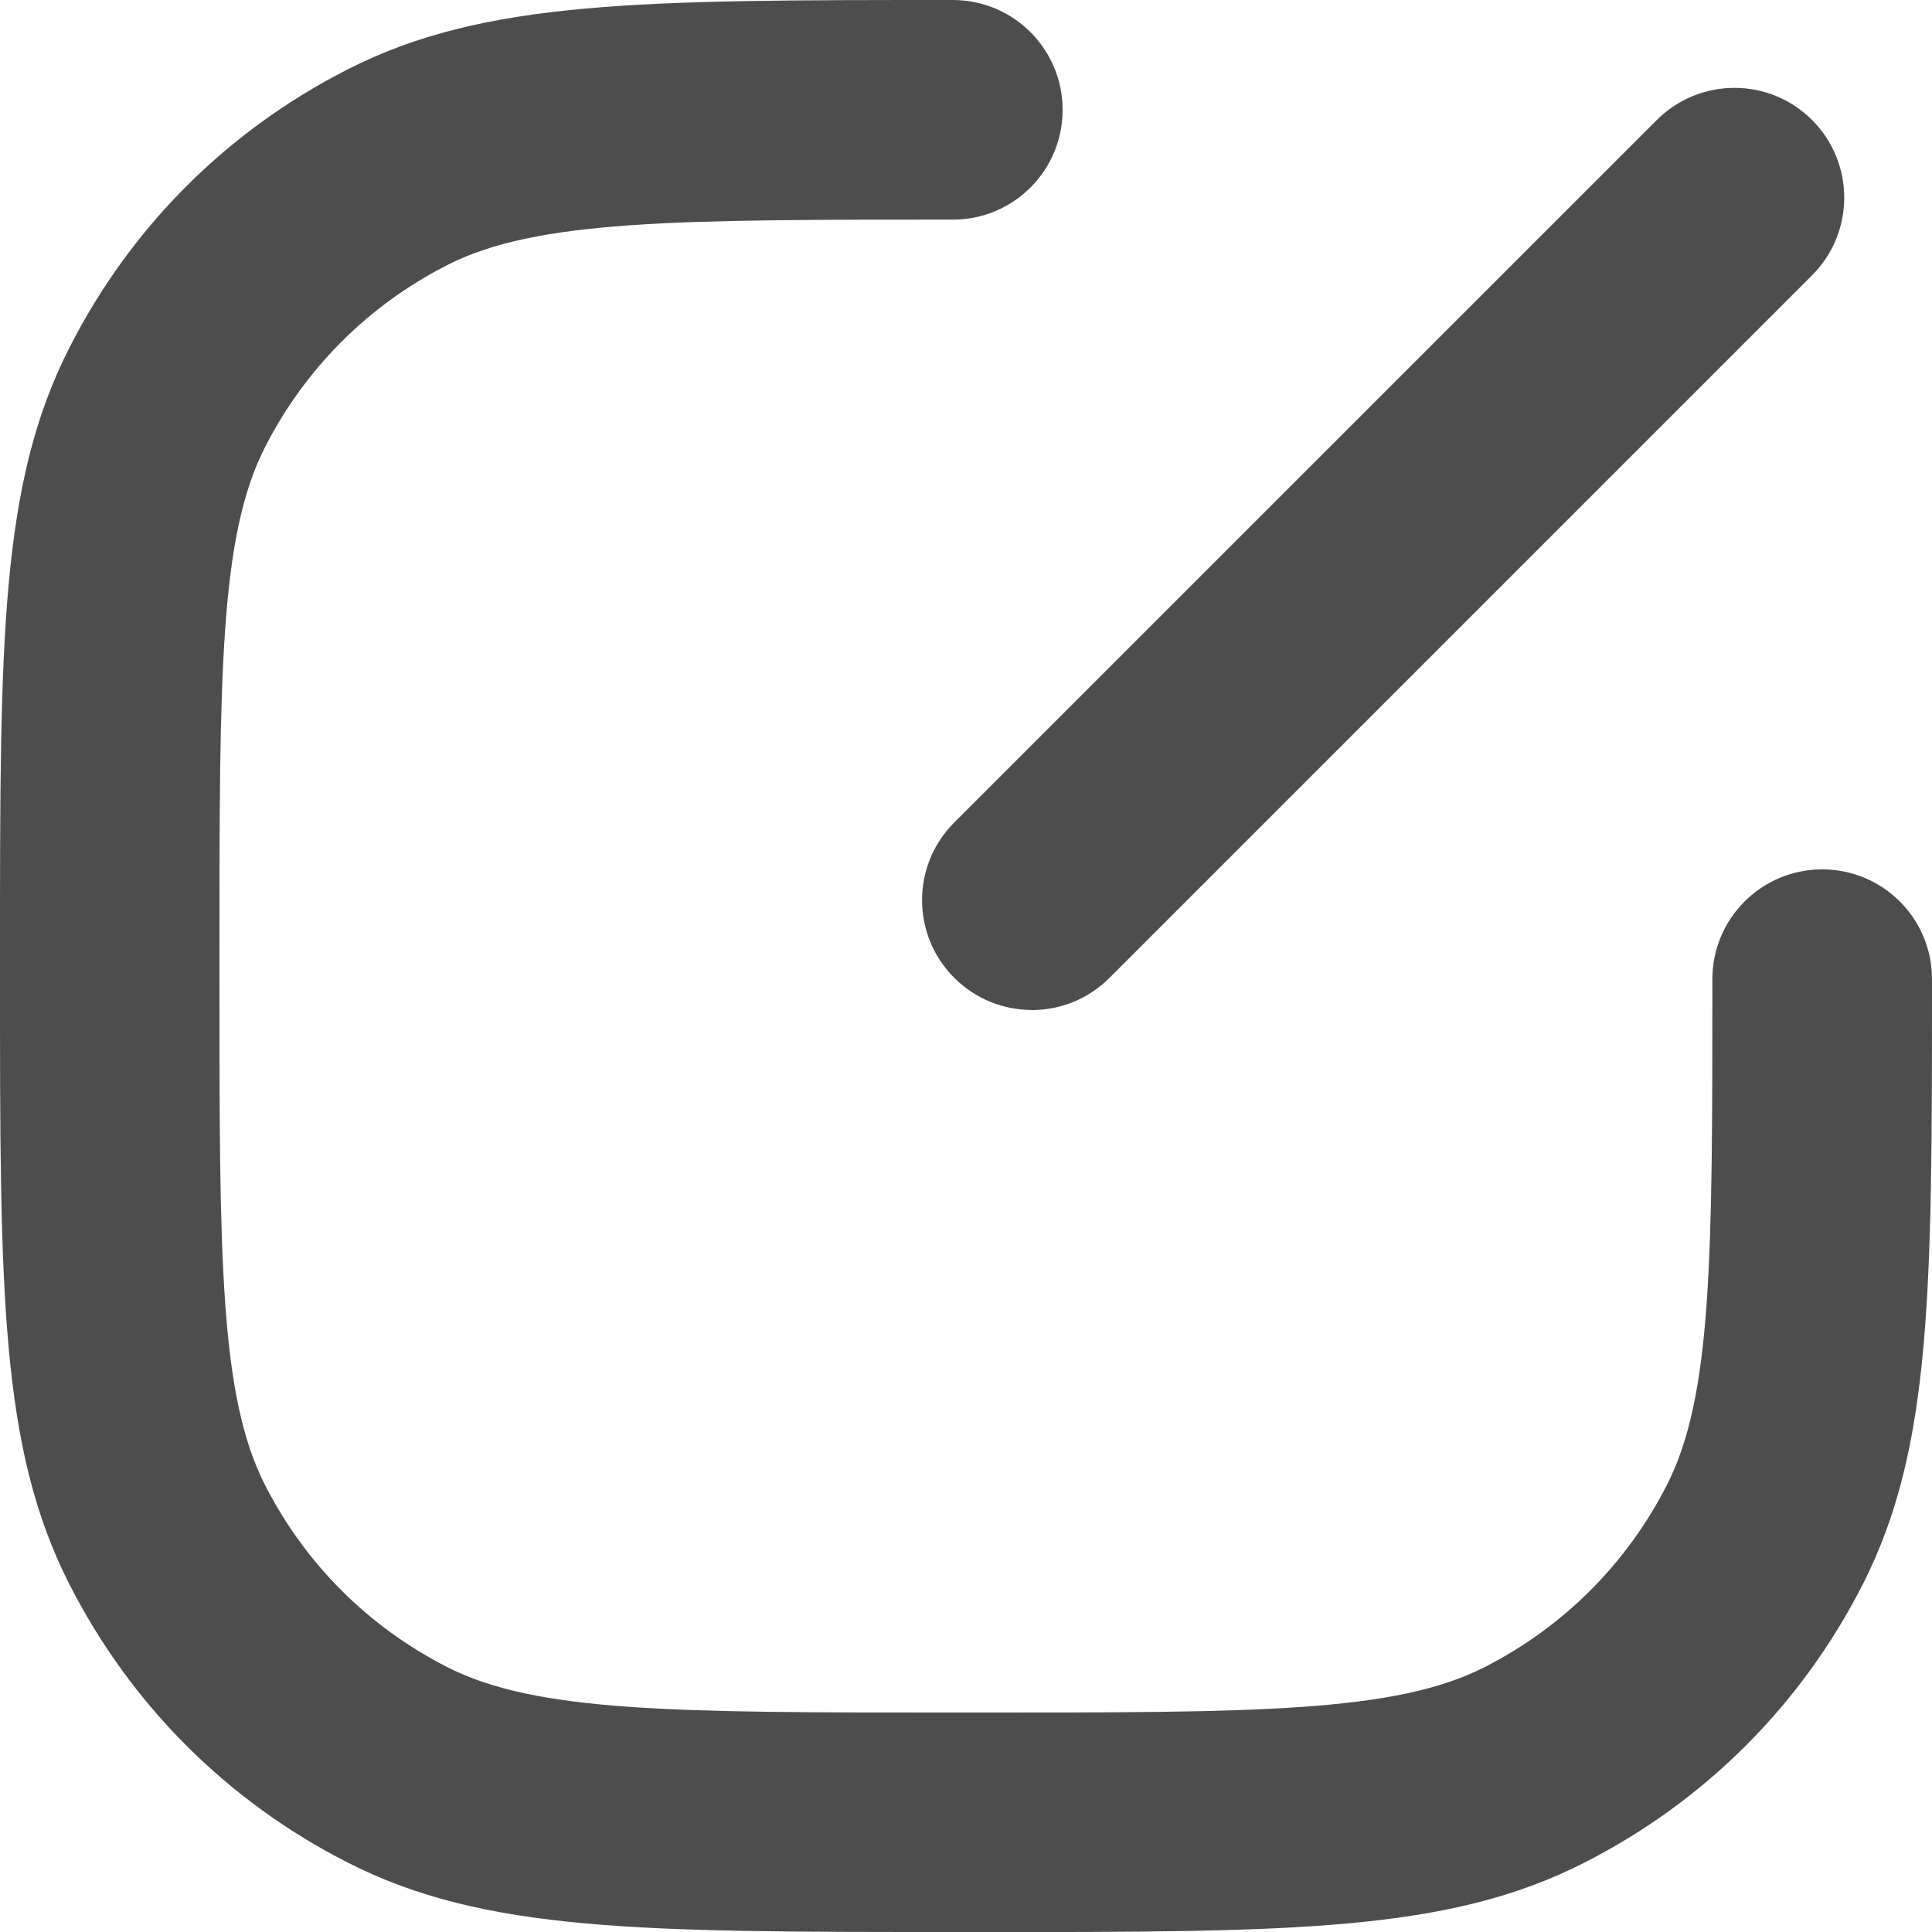
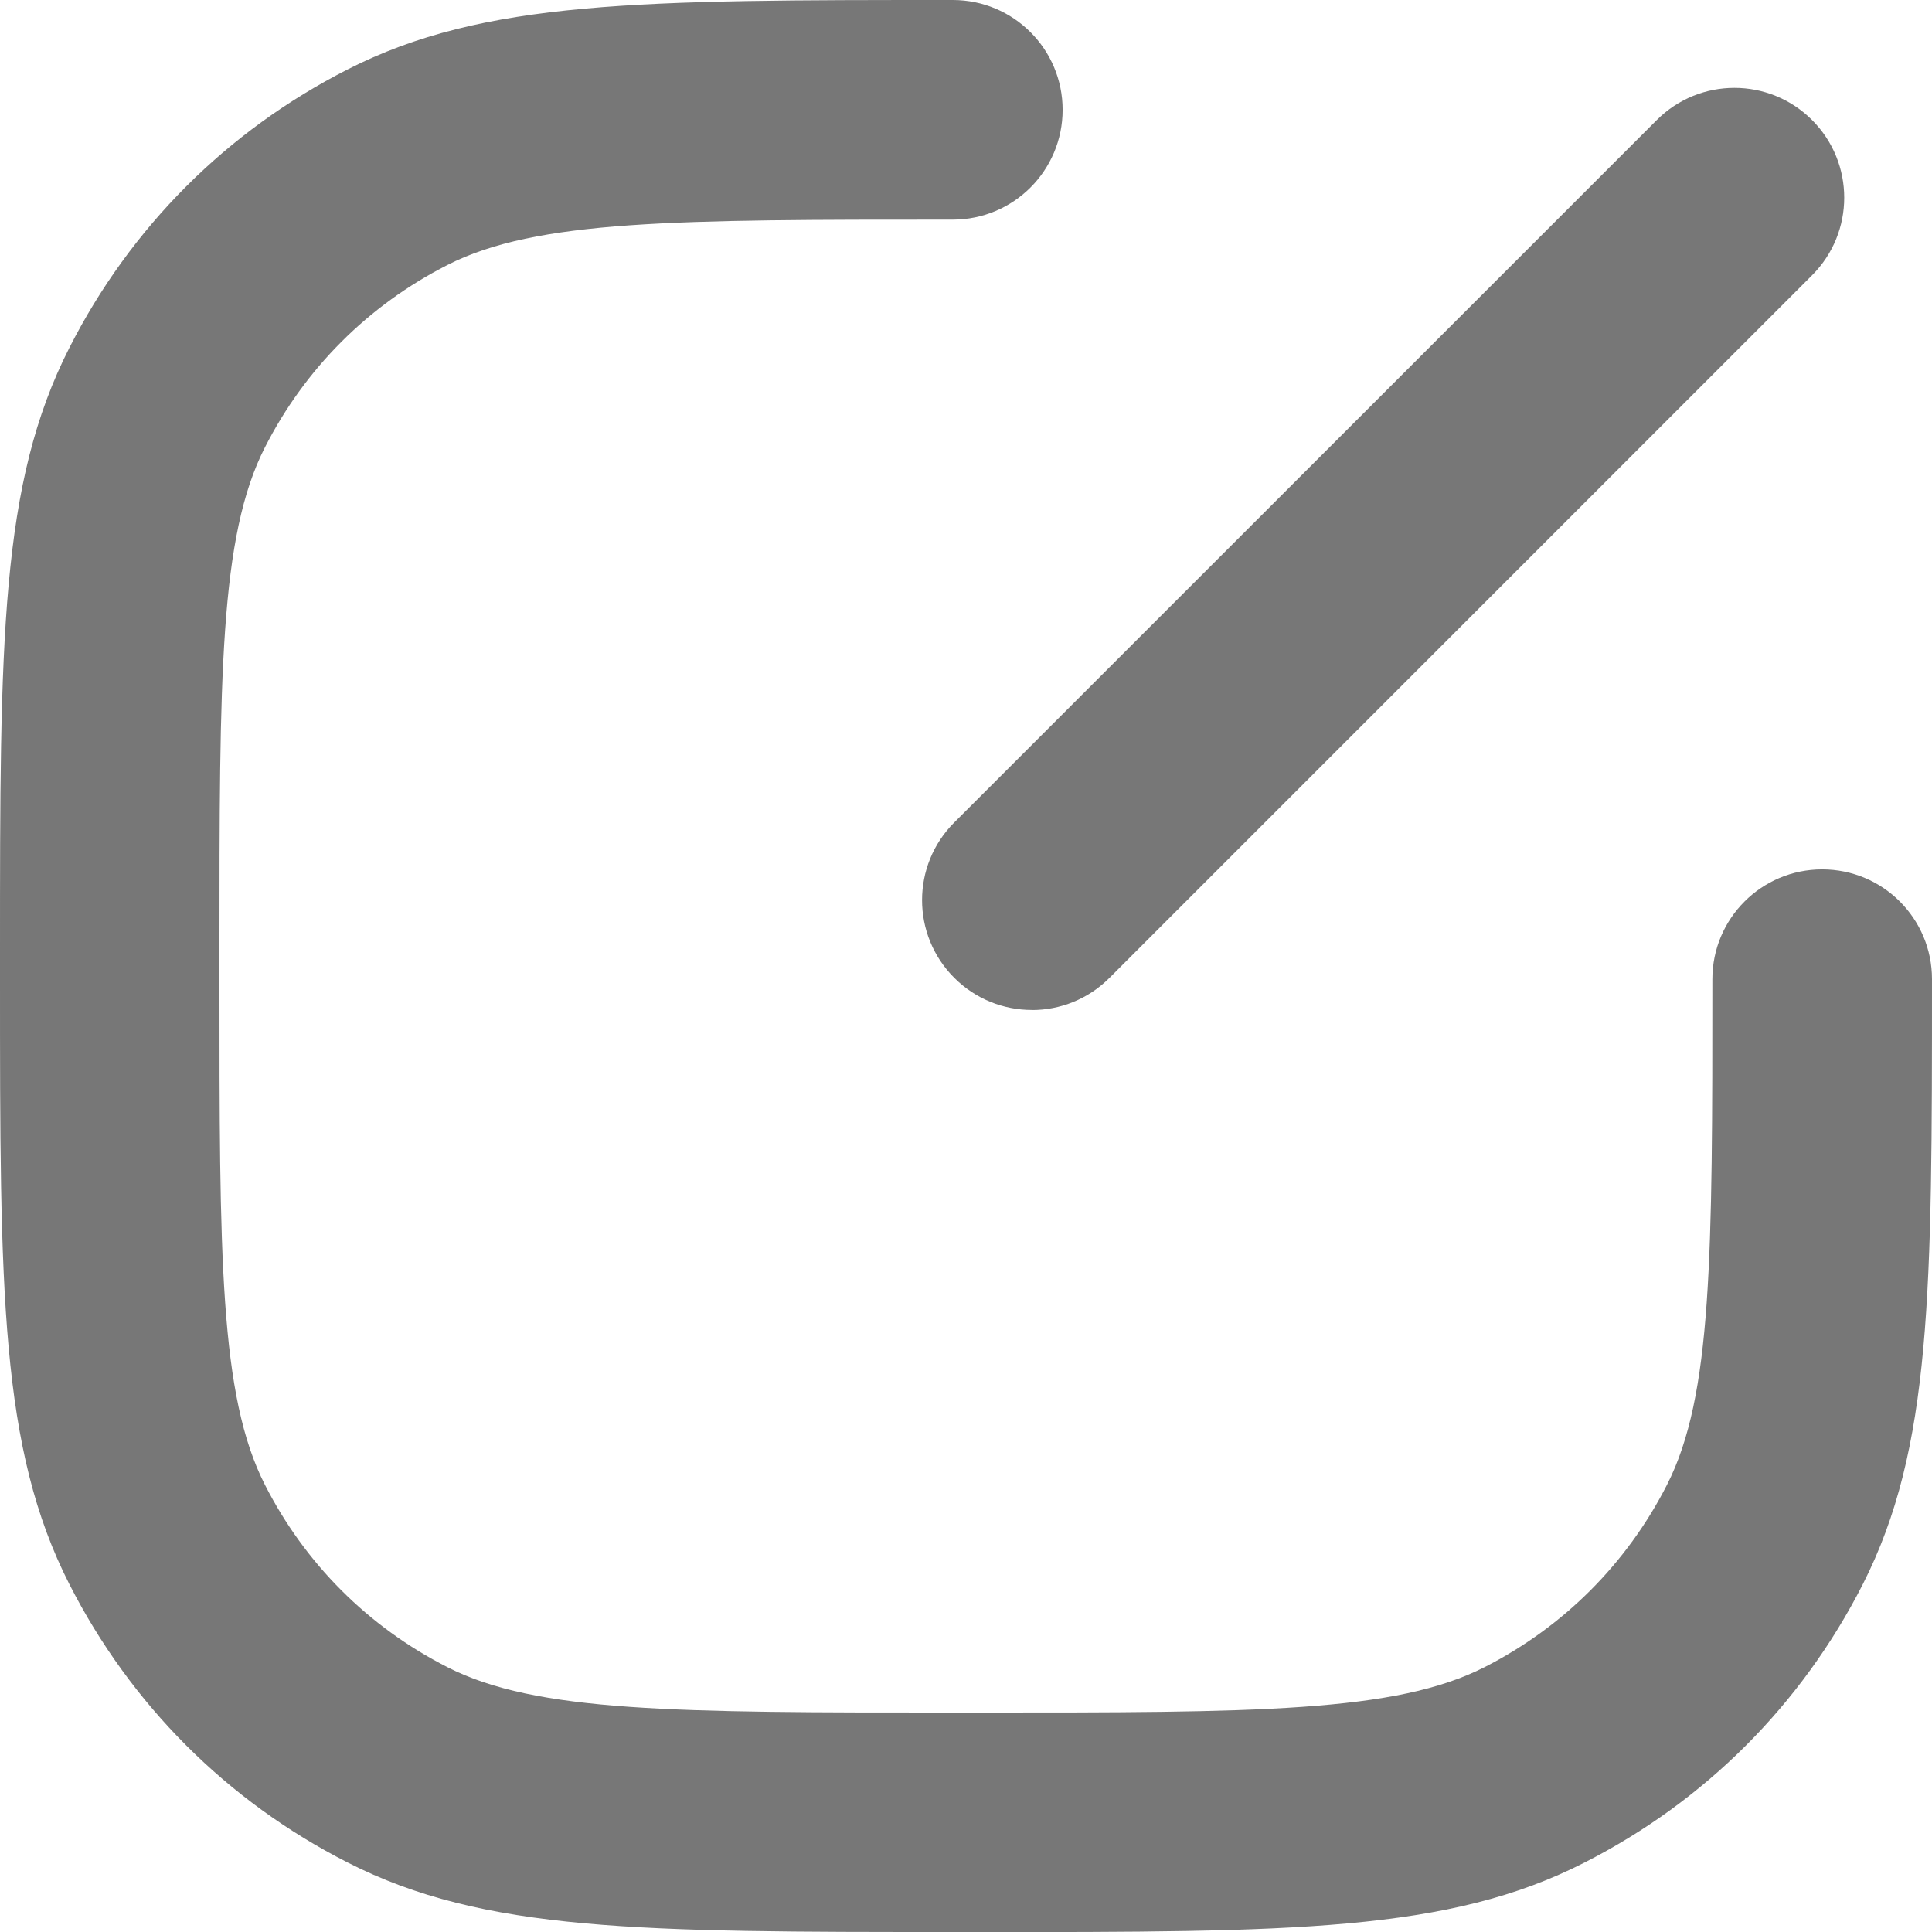
- <svg xmlns="http://www.w3.org/2000/svg" fill="#4d4d4d" data-name="Layer 1" viewBox="0 0 232.94 232.94">
+ <svg xmlns="http://www.w3.org/2000/svg" fill="#777777" data-name="Layer 1" viewBox="0 0 232.94 232.94">
  <path d="m118.06,232.94h-3.17c-37.66,0-56.55,0-72.98-8.38-14.53-7.4-26.13-19.01-33.54-33.54C0,174.6,0,155.7,0,118.05v-3.17c0-37.65,0-56.54,8.37-72.96C15.76,27.38,27.37,15.77,41.91,8.37,58.33,0,77.24,0,114.88,0c7.31,0,13.24,5.92,13.24,13.24s-5.92,13.24-13.24,13.24c-33.42,0-50.2,0-60.96,5.48-9.53,4.86-17.13,12.46-21.98,21.98-5.48,10.75-5.48,27.53-5.48,60.95v3.17c0,33.42,0,50.2,5.48,60.96,4.85,9.52,12.45,17.12,21.98,21.98,10.75,5.48,27.54,5.48,60.96,5.48h3.17c33.42,0,50.19,0,60.96-5.48,9.52-4.86,17.12-12.46,21.98-21.98,5.47-10.75,5.47-27.54,5.47-60.96,0-7.31,5.92-13.24,13.24-13.24s13.24,5.92,13.24,13.24c0,37.65,0,56.55-8.35,72.97-7.41,14.54-19.02,26.14-33.55,33.54-16.41,8.38-35.31,8.38-72.97,8.38Z" />
  <path d="m124.41,121.77c-3.39,0-6.77-1.29-9.36-3.88-5.17-5.17-5.17-13.55,0-18.72L199.76,14.47c5.17-5.17,13.55-5.17,18.72,0,5.17,5.17,5.17,13.55,0,18.72l-84.71,84.71c-2.59,2.59-5.97,3.88-9.36,3.88Z" />
</svg>
